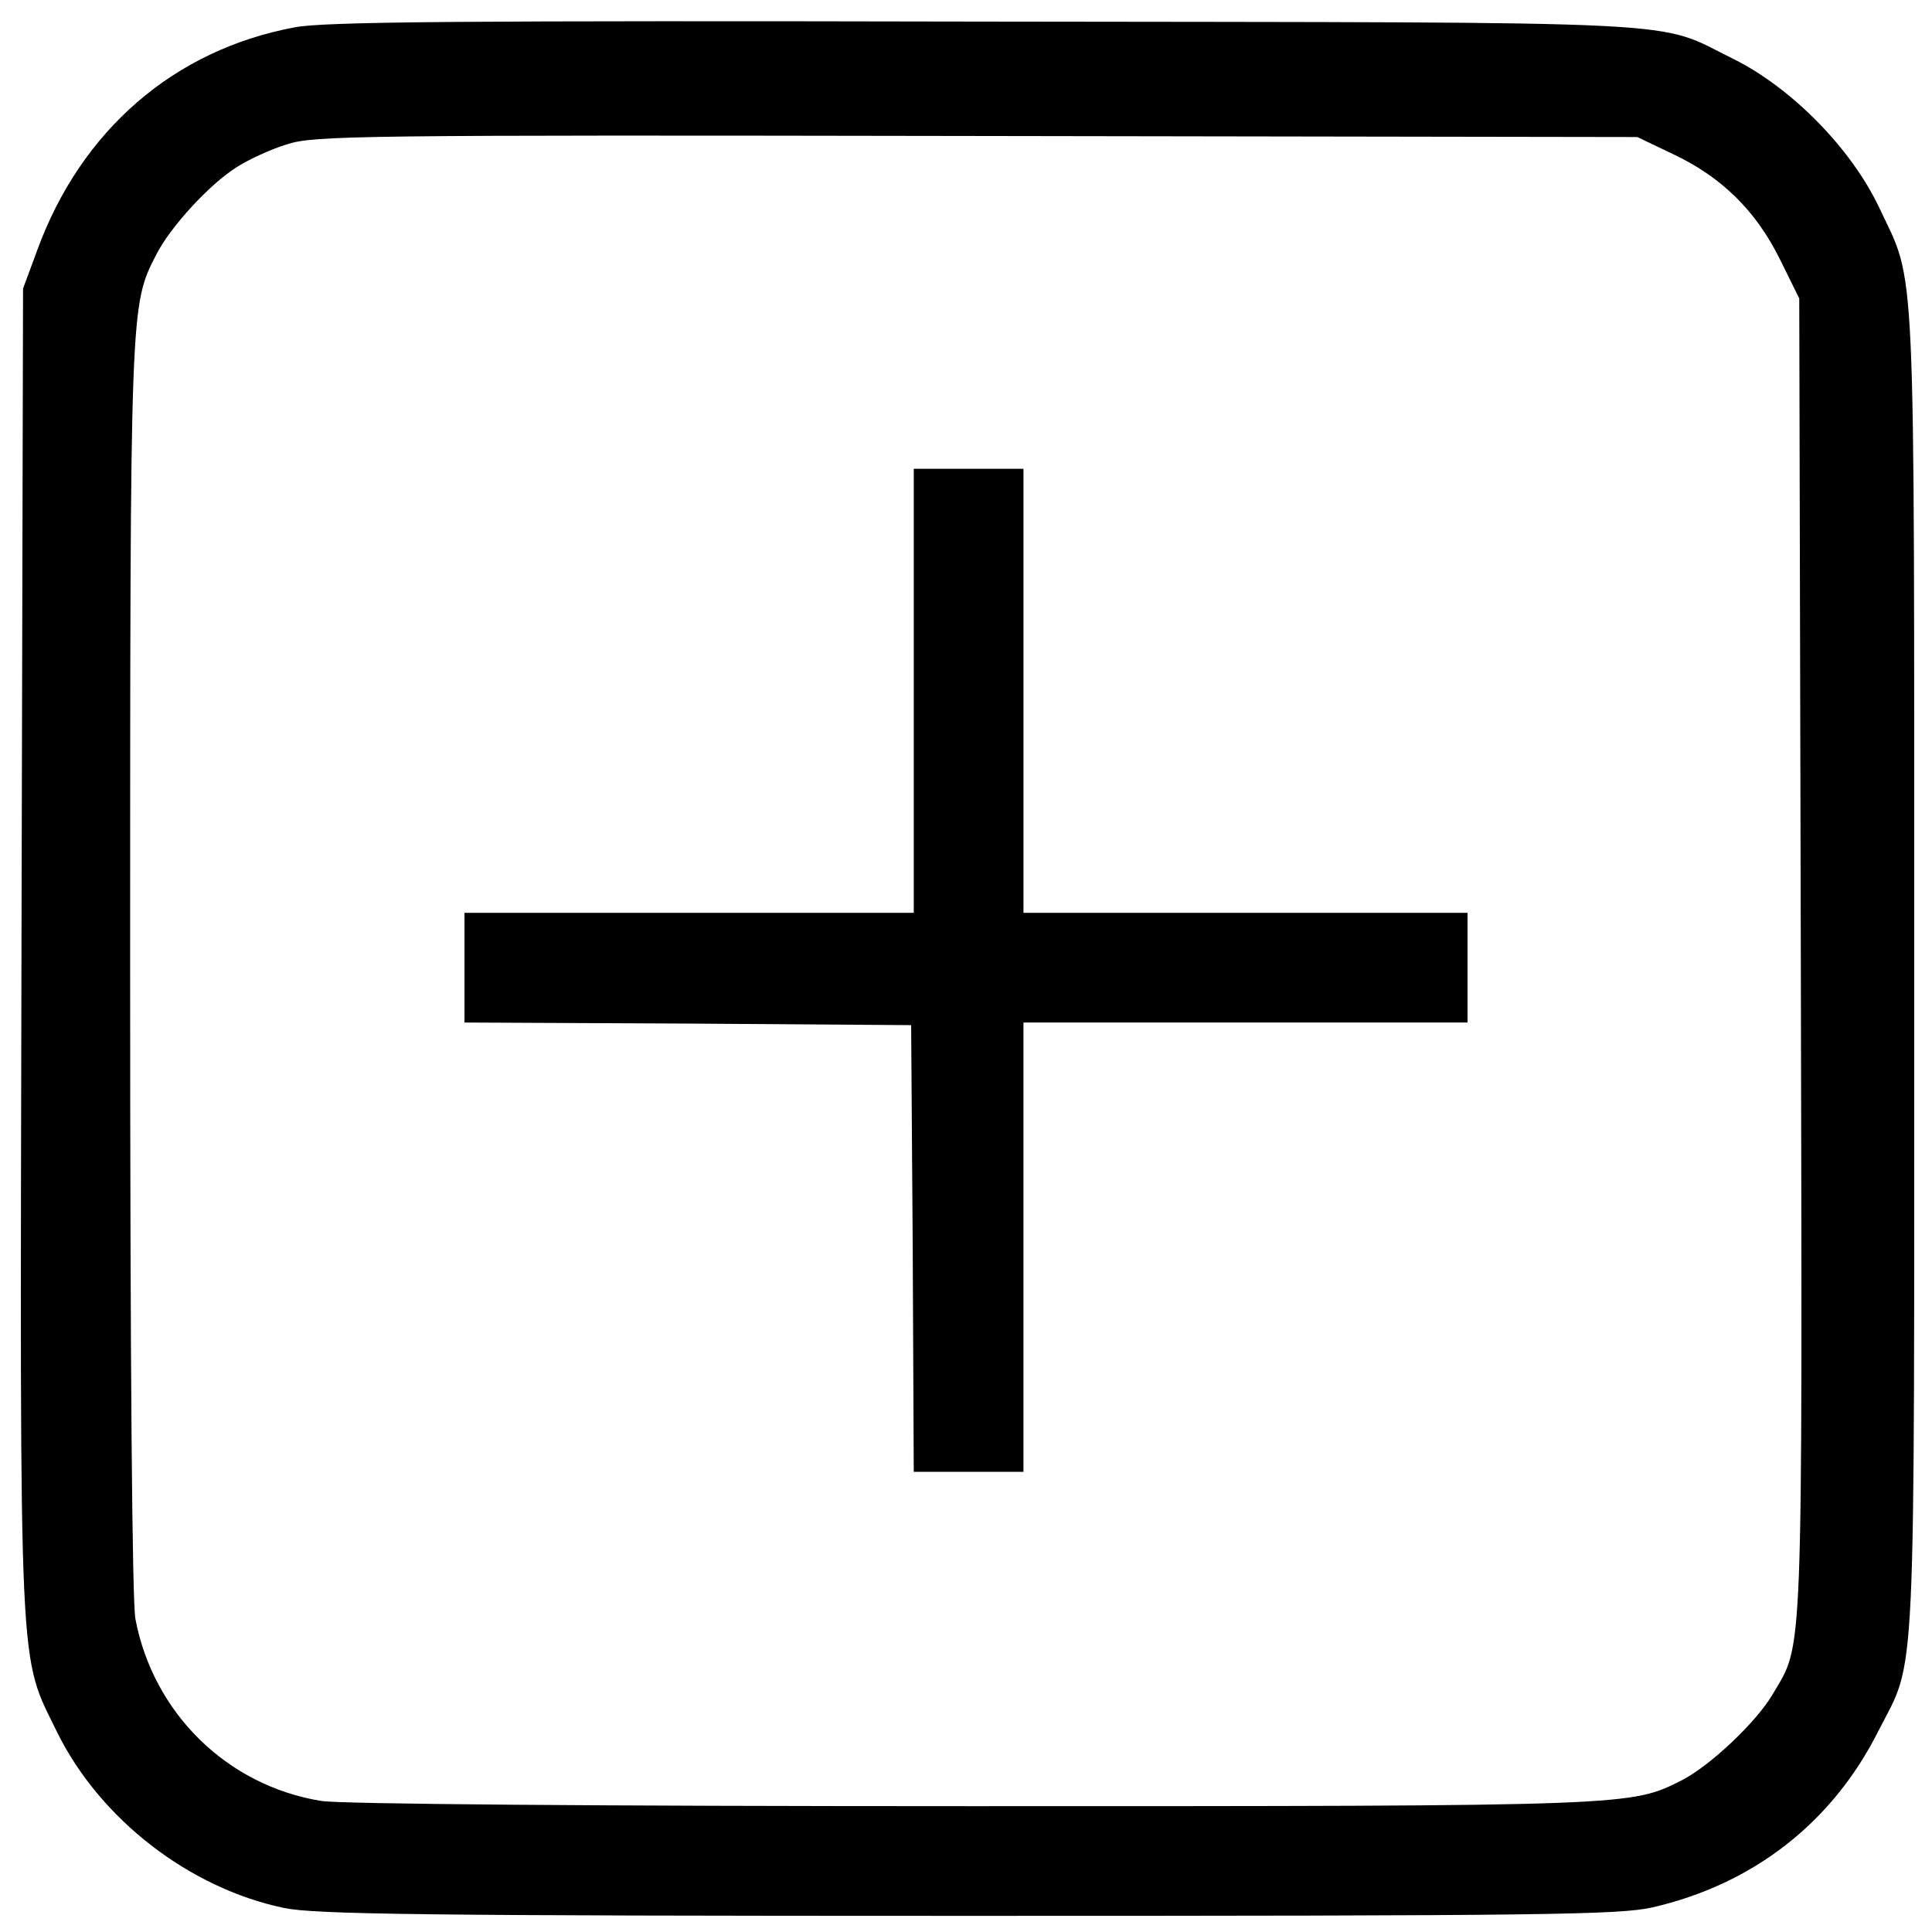
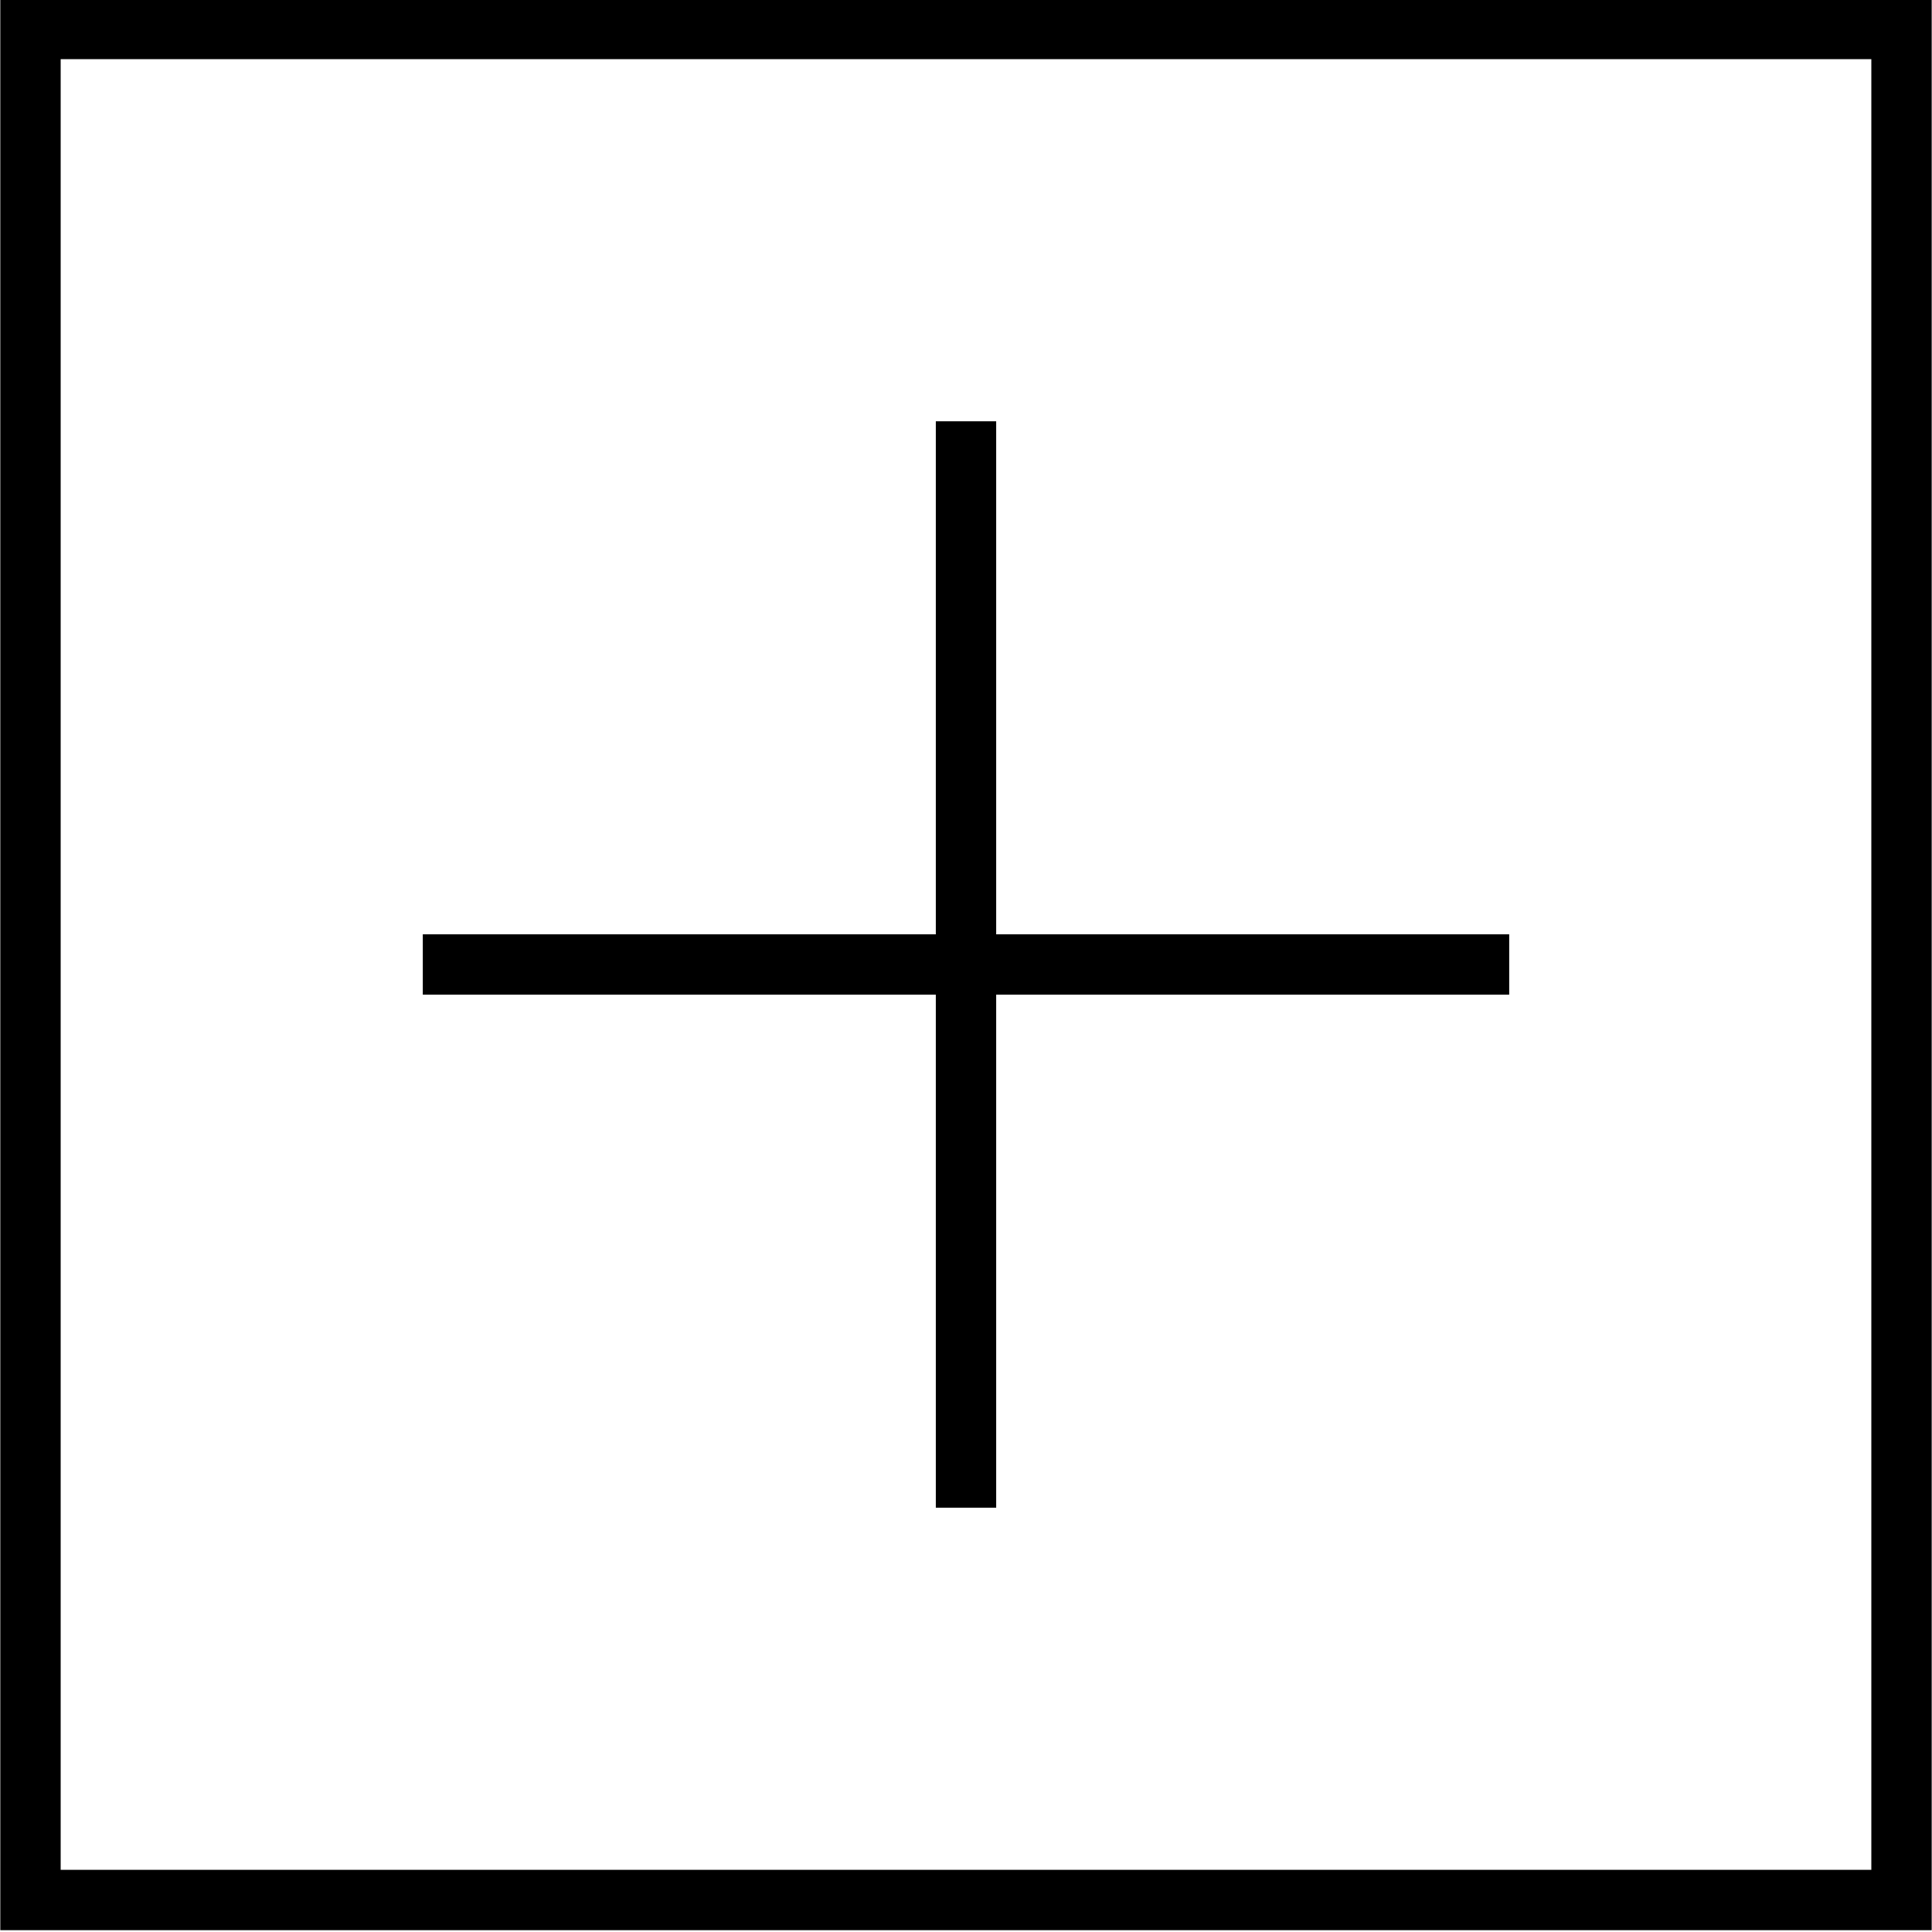
<svg xmlns="http://www.w3.org/2000/svg" version="1.1" width="500" height="500" viewBox="0 0 500 500" xml:space="preserve">
  <defs>
</defs>
-   <g transform="matrix(0.5 0 0 0.5 250.4 250.66)" id="wYlP6oTfAfs_0MDNqWu3Z">
+   <g transform="matrix(7.81 0 0 7.81 250 249.61)" id="j6UbIVrBMCFmXlphg1Eg9">
    <g style="" vector-effect="non-scaling-stroke">
-       <g transform="matrix(0.1 0 0 -0.1 0 0)" id="xHhmDanB_aZPRP3nmgEJu">
-         <path style="stroke: none; stroke-width: 1; stroke-dasharray: none; stroke-linecap: butt; stroke-dashoffset: 0; stroke-linejoin: miter; stroke-miterlimit: 4; fill: rgb(0,0,0); fill-rule: nonzero; opacity: 1;" vector-effect="non-scaling-stroke" transform=" translate(-5000.01, -109.98)" d="M 1517.4 4981.7 C 892.7 4865.4 411.4 4449 184.3 3827.1 L 111.3 3629.7 L 103.2 203.7 C 95.1 -3633.3 87 -3430.5 289.8 -3846.9 C 511.5 -4293.1 971.2 -4650 1463.3 -4752.7 C 1622.8 -4785.2 2166.3 -4793.3 5000.1 -4793.3 C 7990.8 -4793.3 8369.3 -4787.9 8542.4 -4750 C 9064.3 -4631 9475.3 -4312 9713.2 -3838.8 C 9913.3 -3446.7 9899.8 -3709 9899.8 101 C 9899.8 3883.9 9910.6 3640.5 9718.6 4048.8 C 9572.6 4357.1 9264.3 4668 8966.9 4816.7 C 8547.8 5022.2 8853.3 5006 5086.6 5011.4 C 2390.8 5016.8 1668.8 5011.4 1517.4 4981.7 z M 8647.9 4327.3 C 8902.1 4208.3 9080.5 4032.6 9204.9 3781.1 L 9304.9 3578.3 L 9313 171.2 C 9321.1 -3552.2 9326.5 -3373.8 9167 -3646.8 C 9083.2 -3790.1 8845.2 -4014.6 8699.2 -4090.3 C 8431.5 -4225.5 8453.1 -4225.5 5019 -4225.5 C 3088.3 -4225.5 1752.6 -4214.7 1655.2 -4198.5 C 1168.5 -4120.1 784.5 -3744.3 692.6 -3254.8 C 676.4 -3160.2 665.6 -1967.7 665.6 111.7 C 665.6 3562 665.6 3540.4 800.8 3805.4 C 873.8 3948.7 1076.6 4170.4 1219.9 4259.7 C 1279.4 4297.6 1395.7 4351.6 1476.8 4376 C 1617.4 4422 1833.7 4424.7 5046.1 4419.3 L 8466.7 4413.9 L 8647.9 4327.3 z" stroke-linecap="round" />
+       <g transform="matrix(1 0 0 1 0 0)" id="p99ubiYDAiD1Lqs_at4U8">
+         <path style="stroke: none; stroke-width: 1; stroke-dasharray: none; stroke-linecap: butt; stroke-dashoffset: 0; stroke-linejoin: miter; stroke-miterlimit: 4; fill: rgb(0,0,0); fill-rule: nonzero; opacity: 1;" vector-effect="non-scaling-stroke" transform=" translate(-32, -32)" d="M 31 50 L 33 50 L 33 33 L 50 33 L 50 31 L 33 31 L 33 14 L 31 14 L 31 31 L 14 31 L 14 33 L 31 33 z" stroke-linecap="round" />
      </g>
-       <g transform="matrix(0.1 0 0 -0.1 -0.8 0.9)" id="m1iZB3NTULl_N4Q-gN30-">
-         <path style="stroke: none; stroke-width: 1; stroke-dasharray: none; stroke-linecap: butt; stroke-dashoffset: 0; stroke-linejoin: miter; stroke-miterlimit: 4; fill: rgb(0,0,0); fill-rule: nonzero; opacity: 1;" vector-effect="non-scaling-stroke" transform=" translate(-4992, -101)" d="M 4721.6 1547.6 L 4721.6 398.4 L 3558.9 398.4 L 2396.2 398.4 L 2396.2 114.5 L 2396.2 -169.4 L 3553.5 -174.8 L 4708.1 -182.9 L 4716.2 -1337.5 L 4721.6 -2494.8 L 5005.5 -2494.8 L 5289.4 -2494.8 L 5289.4 -1332.1 L 5289.4 -169.4 L 6438.6 -169.4 L 7587.8 -169.4 L 7587.8 114.5 L 7587.8 398.4 L 6438.7 398.4 L 5289.5 398.4 L 5289.5 1547.6 L 5289.5 2696.8 L 5005.6 2696.8 L 4721.7 2696.8 L 4721.7 1547.6 z" stroke-linecap="round" />
+       <g transform="matrix(1 0 0 1 0 0)" id="XxX0Uu2gf7OnrhdHESrny">
+         <path style="stroke: none; stroke-width: 1; stroke-dasharray: none; stroke-linecap: butt; stroke-dashoffset: 0; stroke-linejoin: miter; stroke-miterlimit: 4; fill: rgb(0,0,0); fill-rule: nonzero; opacity: 1;" vector-effect="non-scaling-stroke" transform=" translate(-32, -32)" d="M 0 0 L 0 64 L 64 64 L 64 0 L 0 0 z M 62 62 L 2 62 L 2 2 L 62 2 L 62 62 z" stroke-linecap="round" />
      </g>
    </g>
  </g>
</svg>
